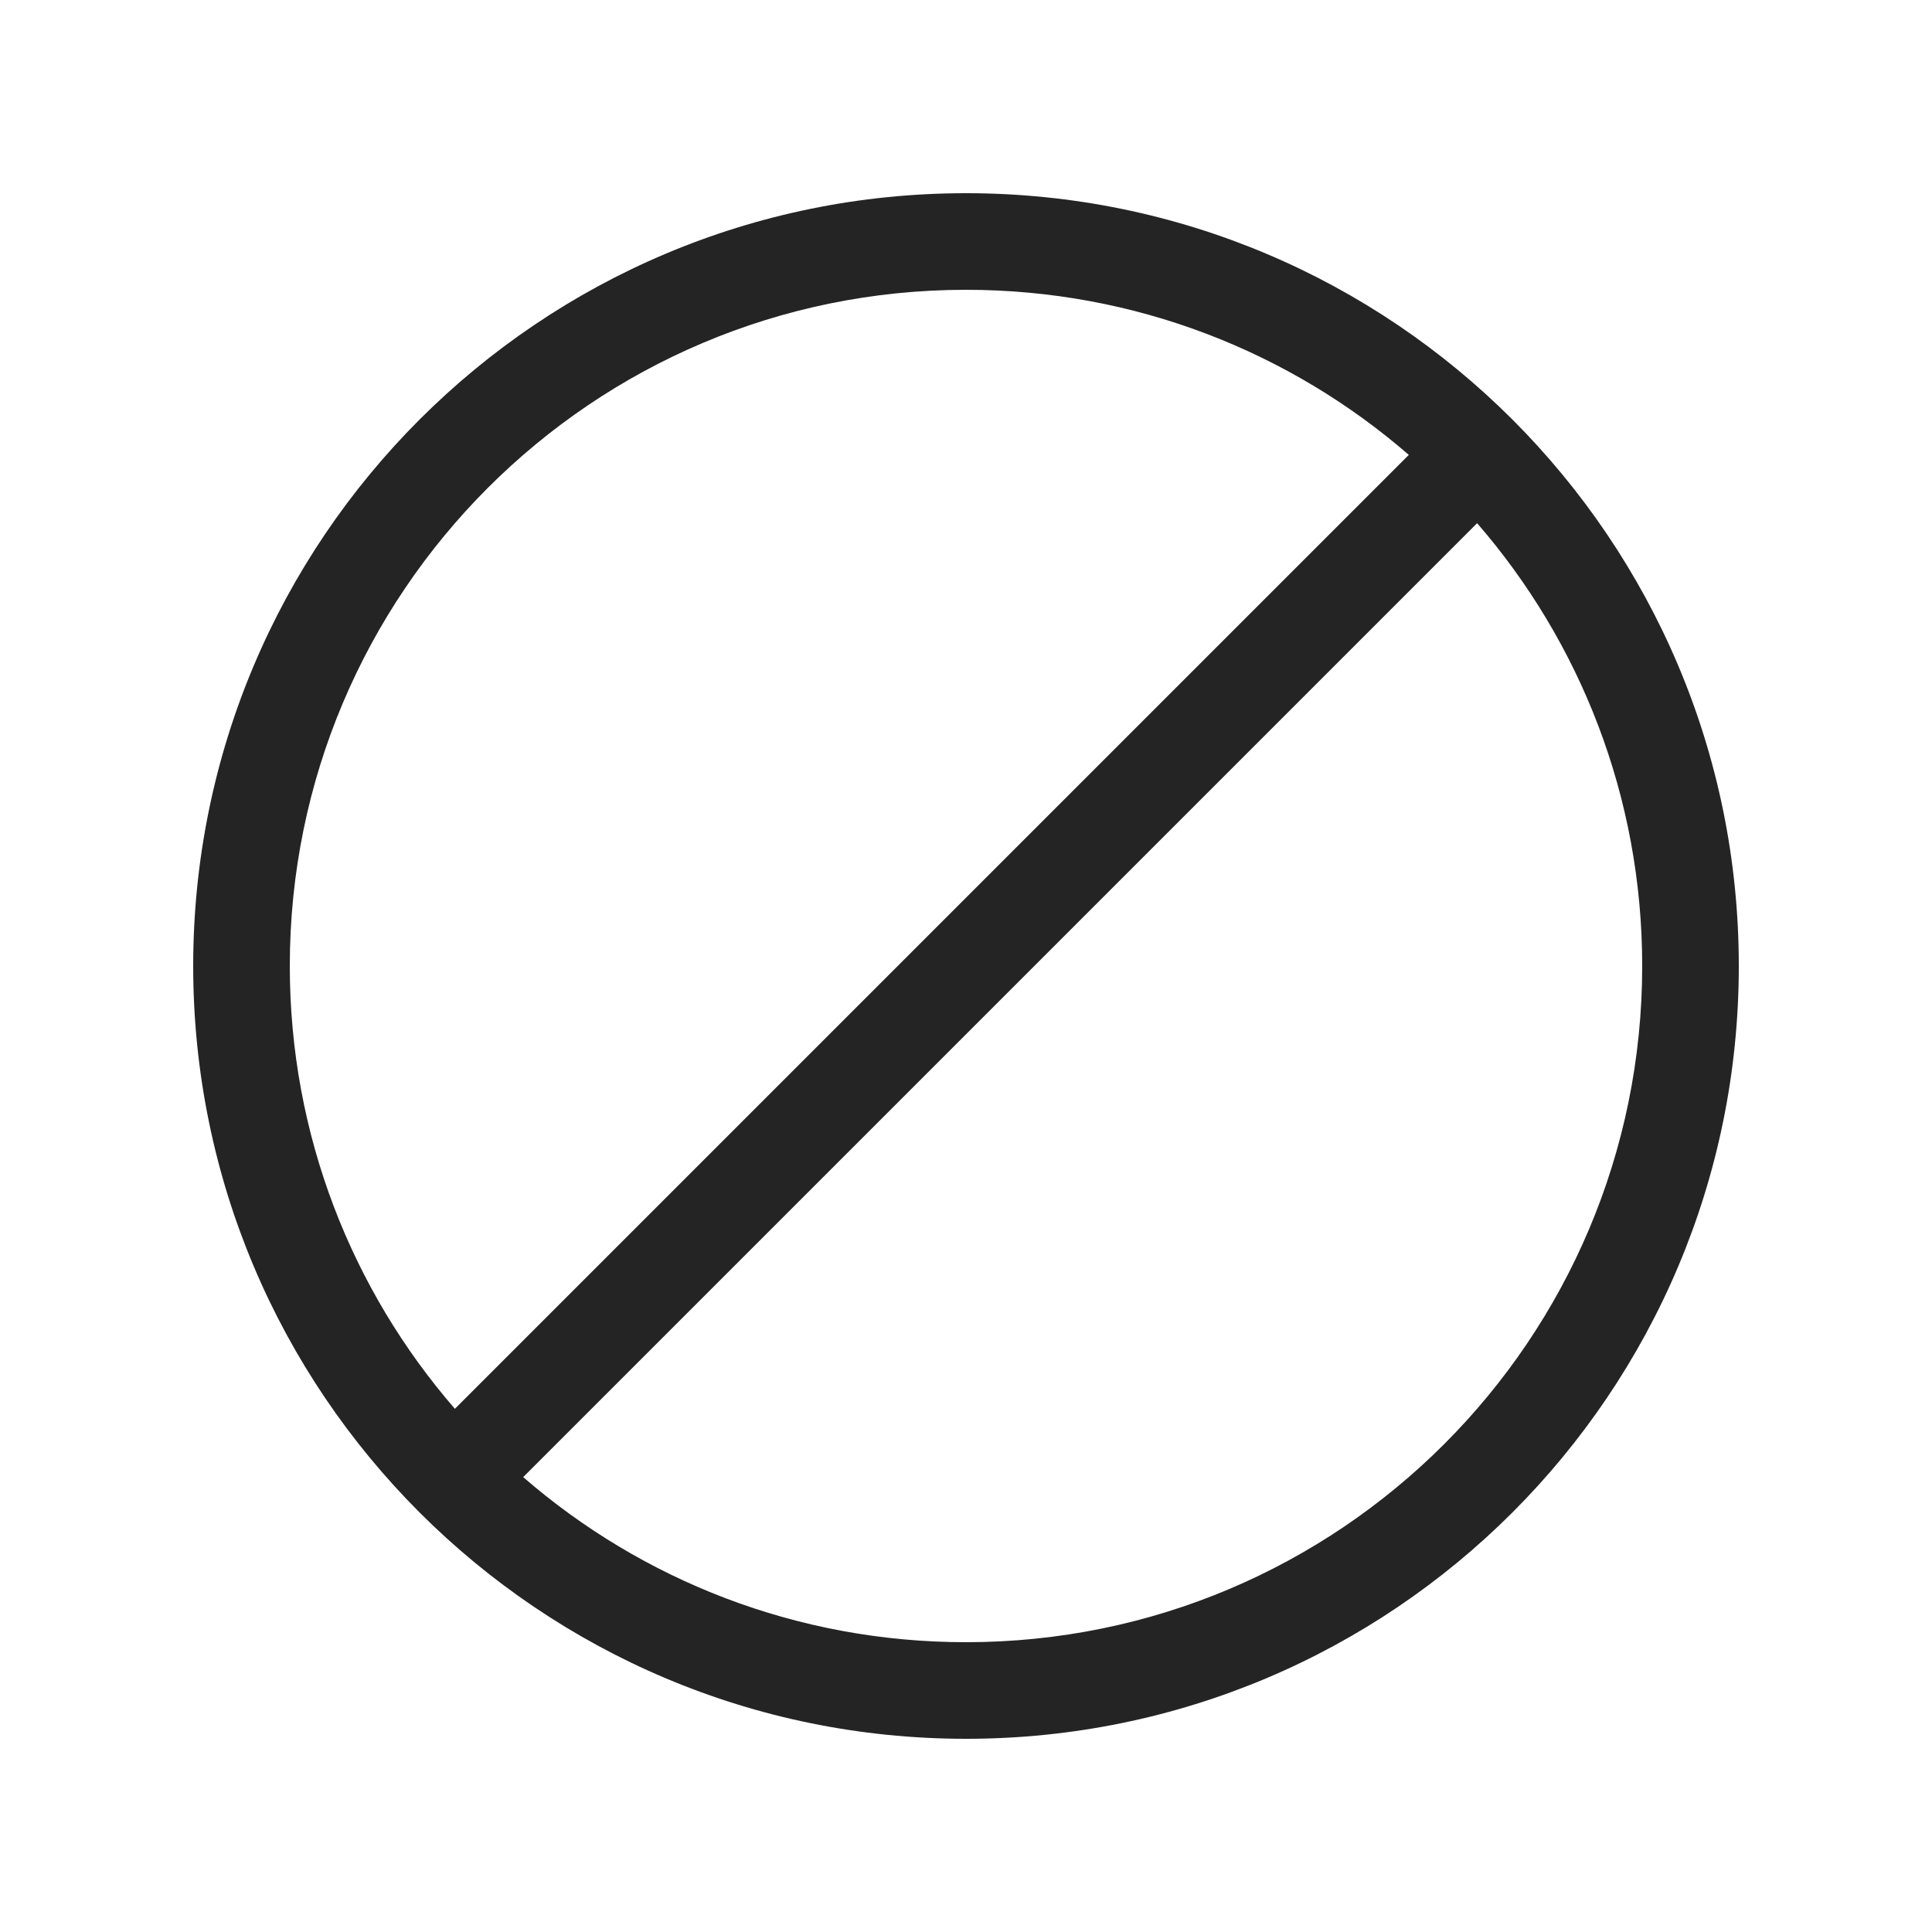
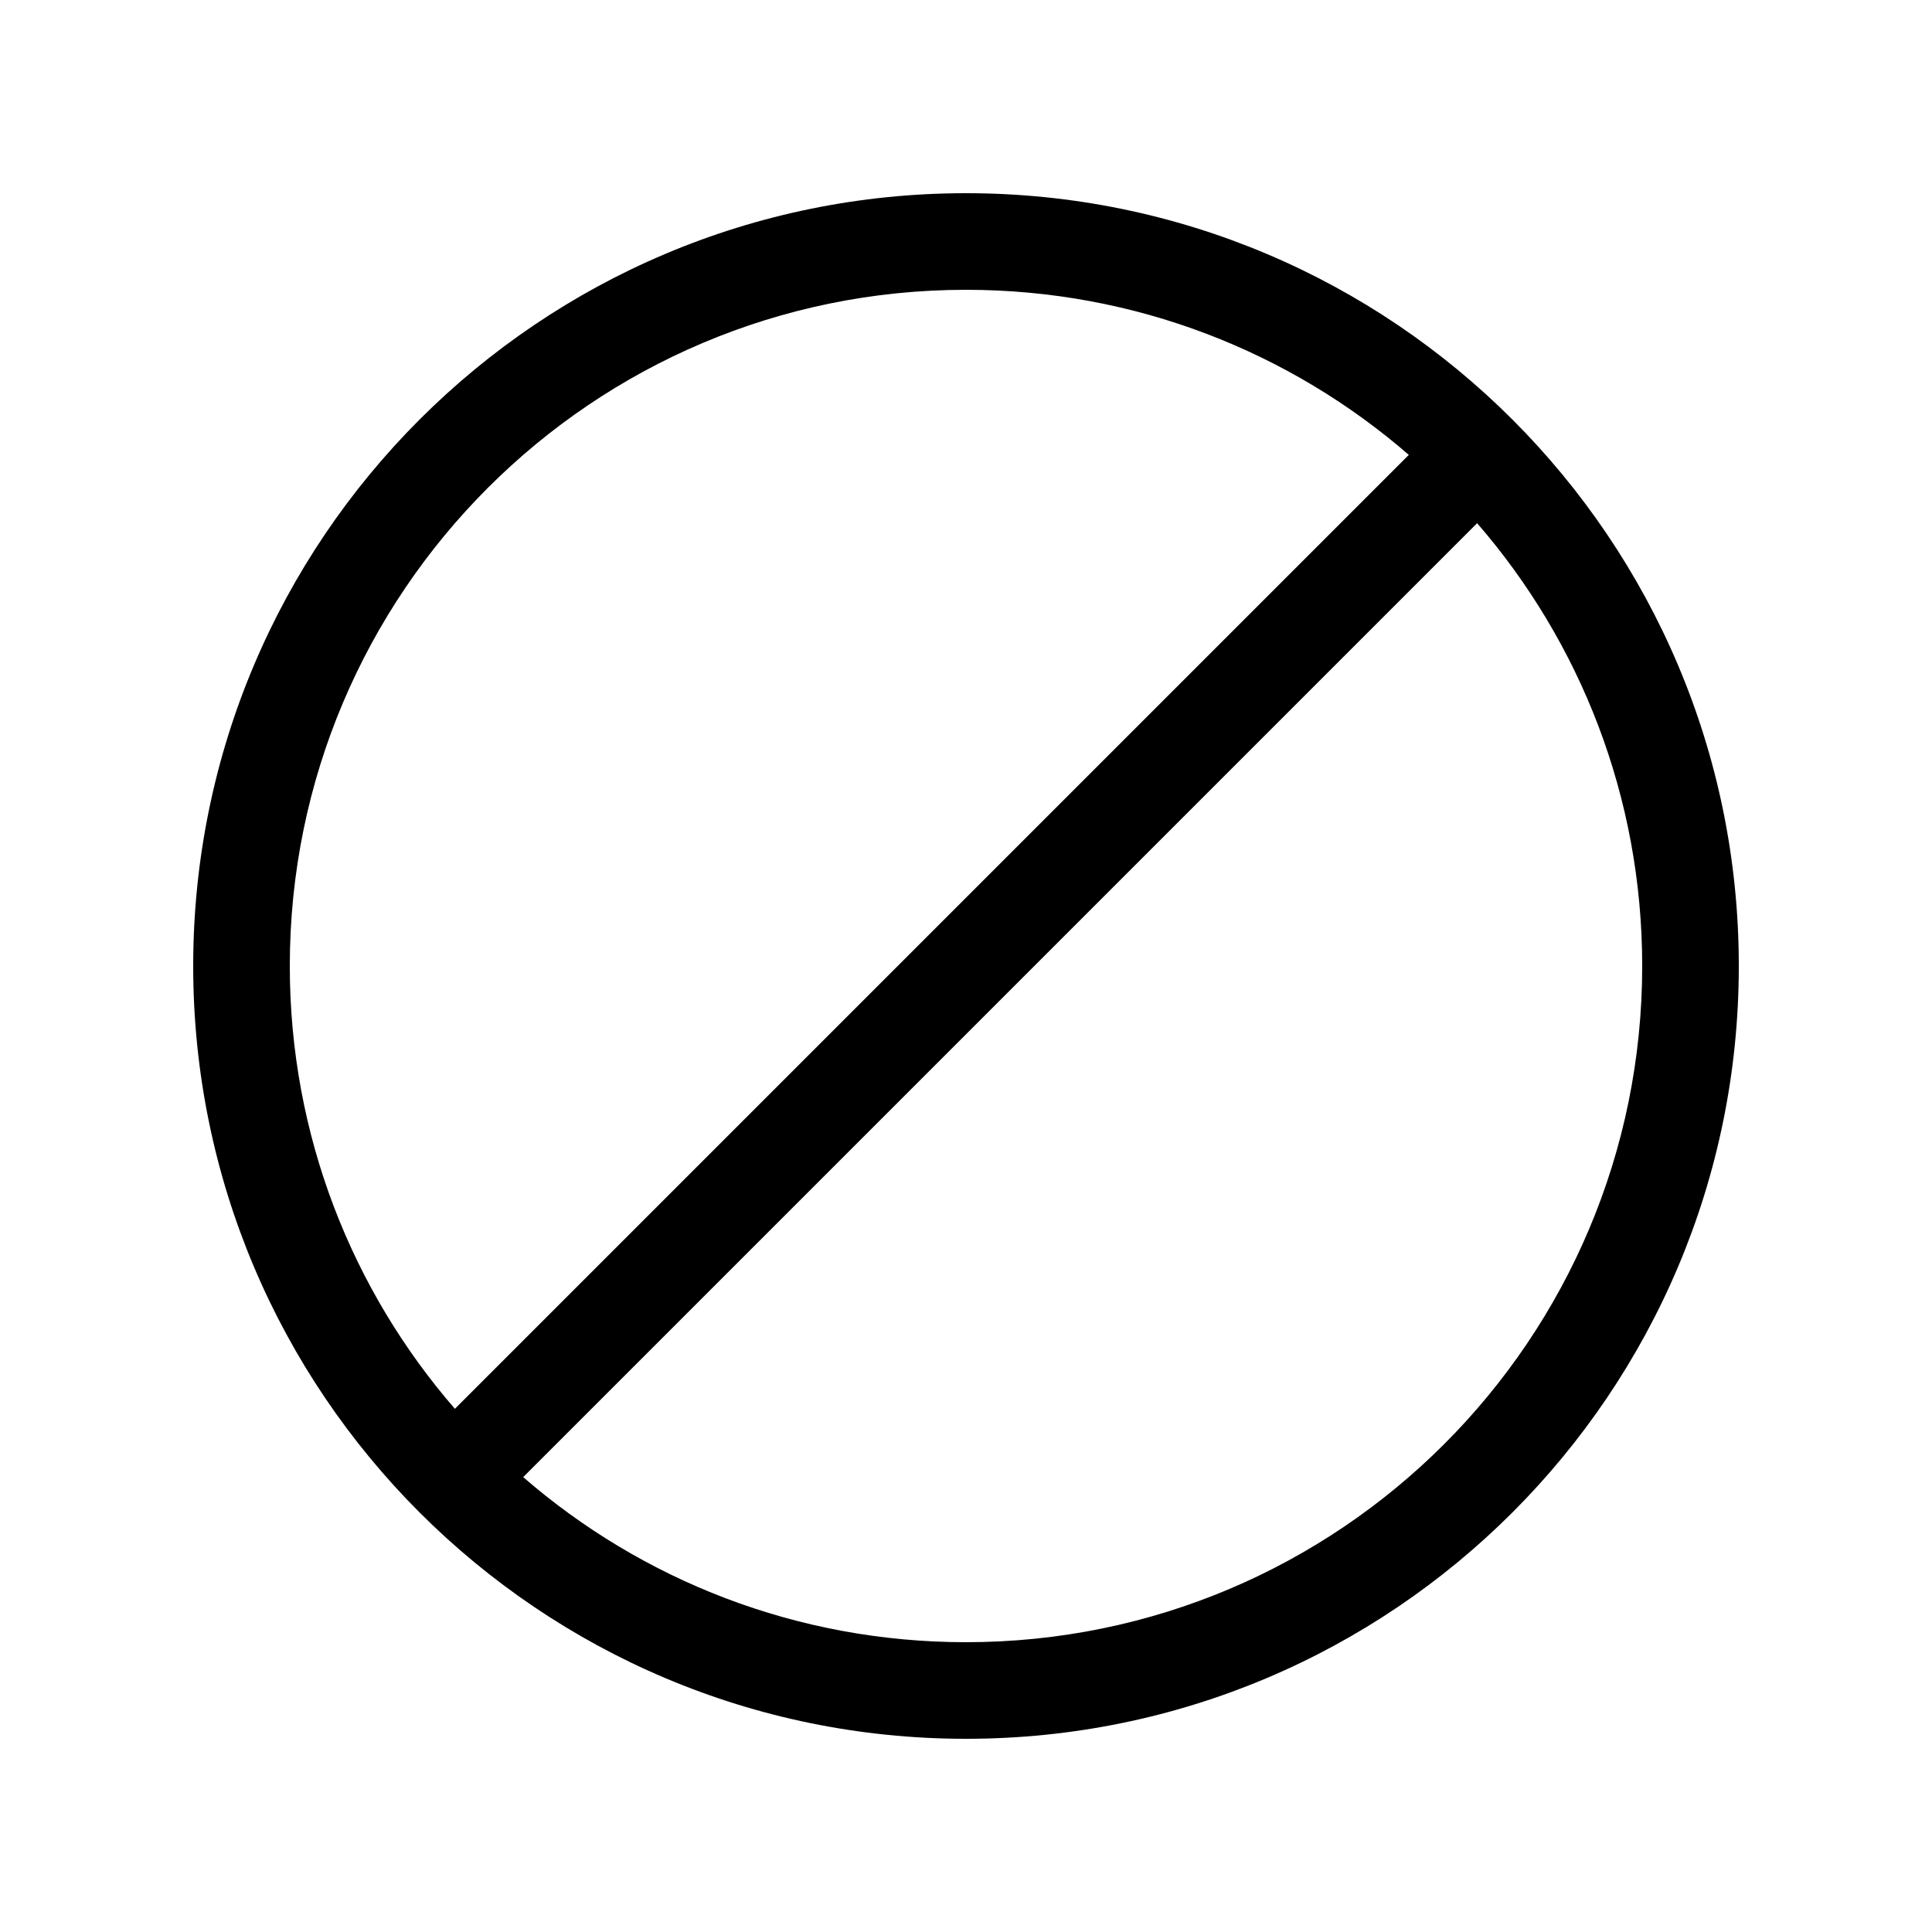
<svg xmlns="http://www.w3.org/2000/svg" width="20" height="20" viewBox="0 0 20 20" fill="none">
-   <path d="M18 10C18 14.418 14.418 18 10 18C5.582 18 2 14.418 2 10C2 5.582 5.582 2 10 2C14.418 2 18 5.582 18 10ZM17 10C17 8.247 16.356 6.644 15.291 5.416L5.416 15.291C6.644 16.356 8.247 17 10 17C13.866 17 17 13.866 17 10ZM4.709 14.584L14.584 4.709C13.356 3.644 11.753 3 10 3C6.134 3 3 6.134 3 10C3 11.753 3.644 13.356 4.709 14.584Z" fill="#242424" />
+   <path d="M18 10C18 14.418 14.418 18 10 18C5.582 18 2 14.418 2 10C2 5.582 5.582 2 10 2C14.418 2 18 5.582 18 10ZM17 10C17 8.247 16.356 6.644 15.291 5.416L5.416 15.291C6.644 16.356 8.247 17 10 17C13.866 17 17 13.866 17 10ZM4.709 14.584L14.584 4.709C13.356 3.644 11.753 3 10 3C6.134 3 3 6.134 3 10C3 11.753 3.644 13.356 4.709 14.584Z" fill="black" />
</svg>
